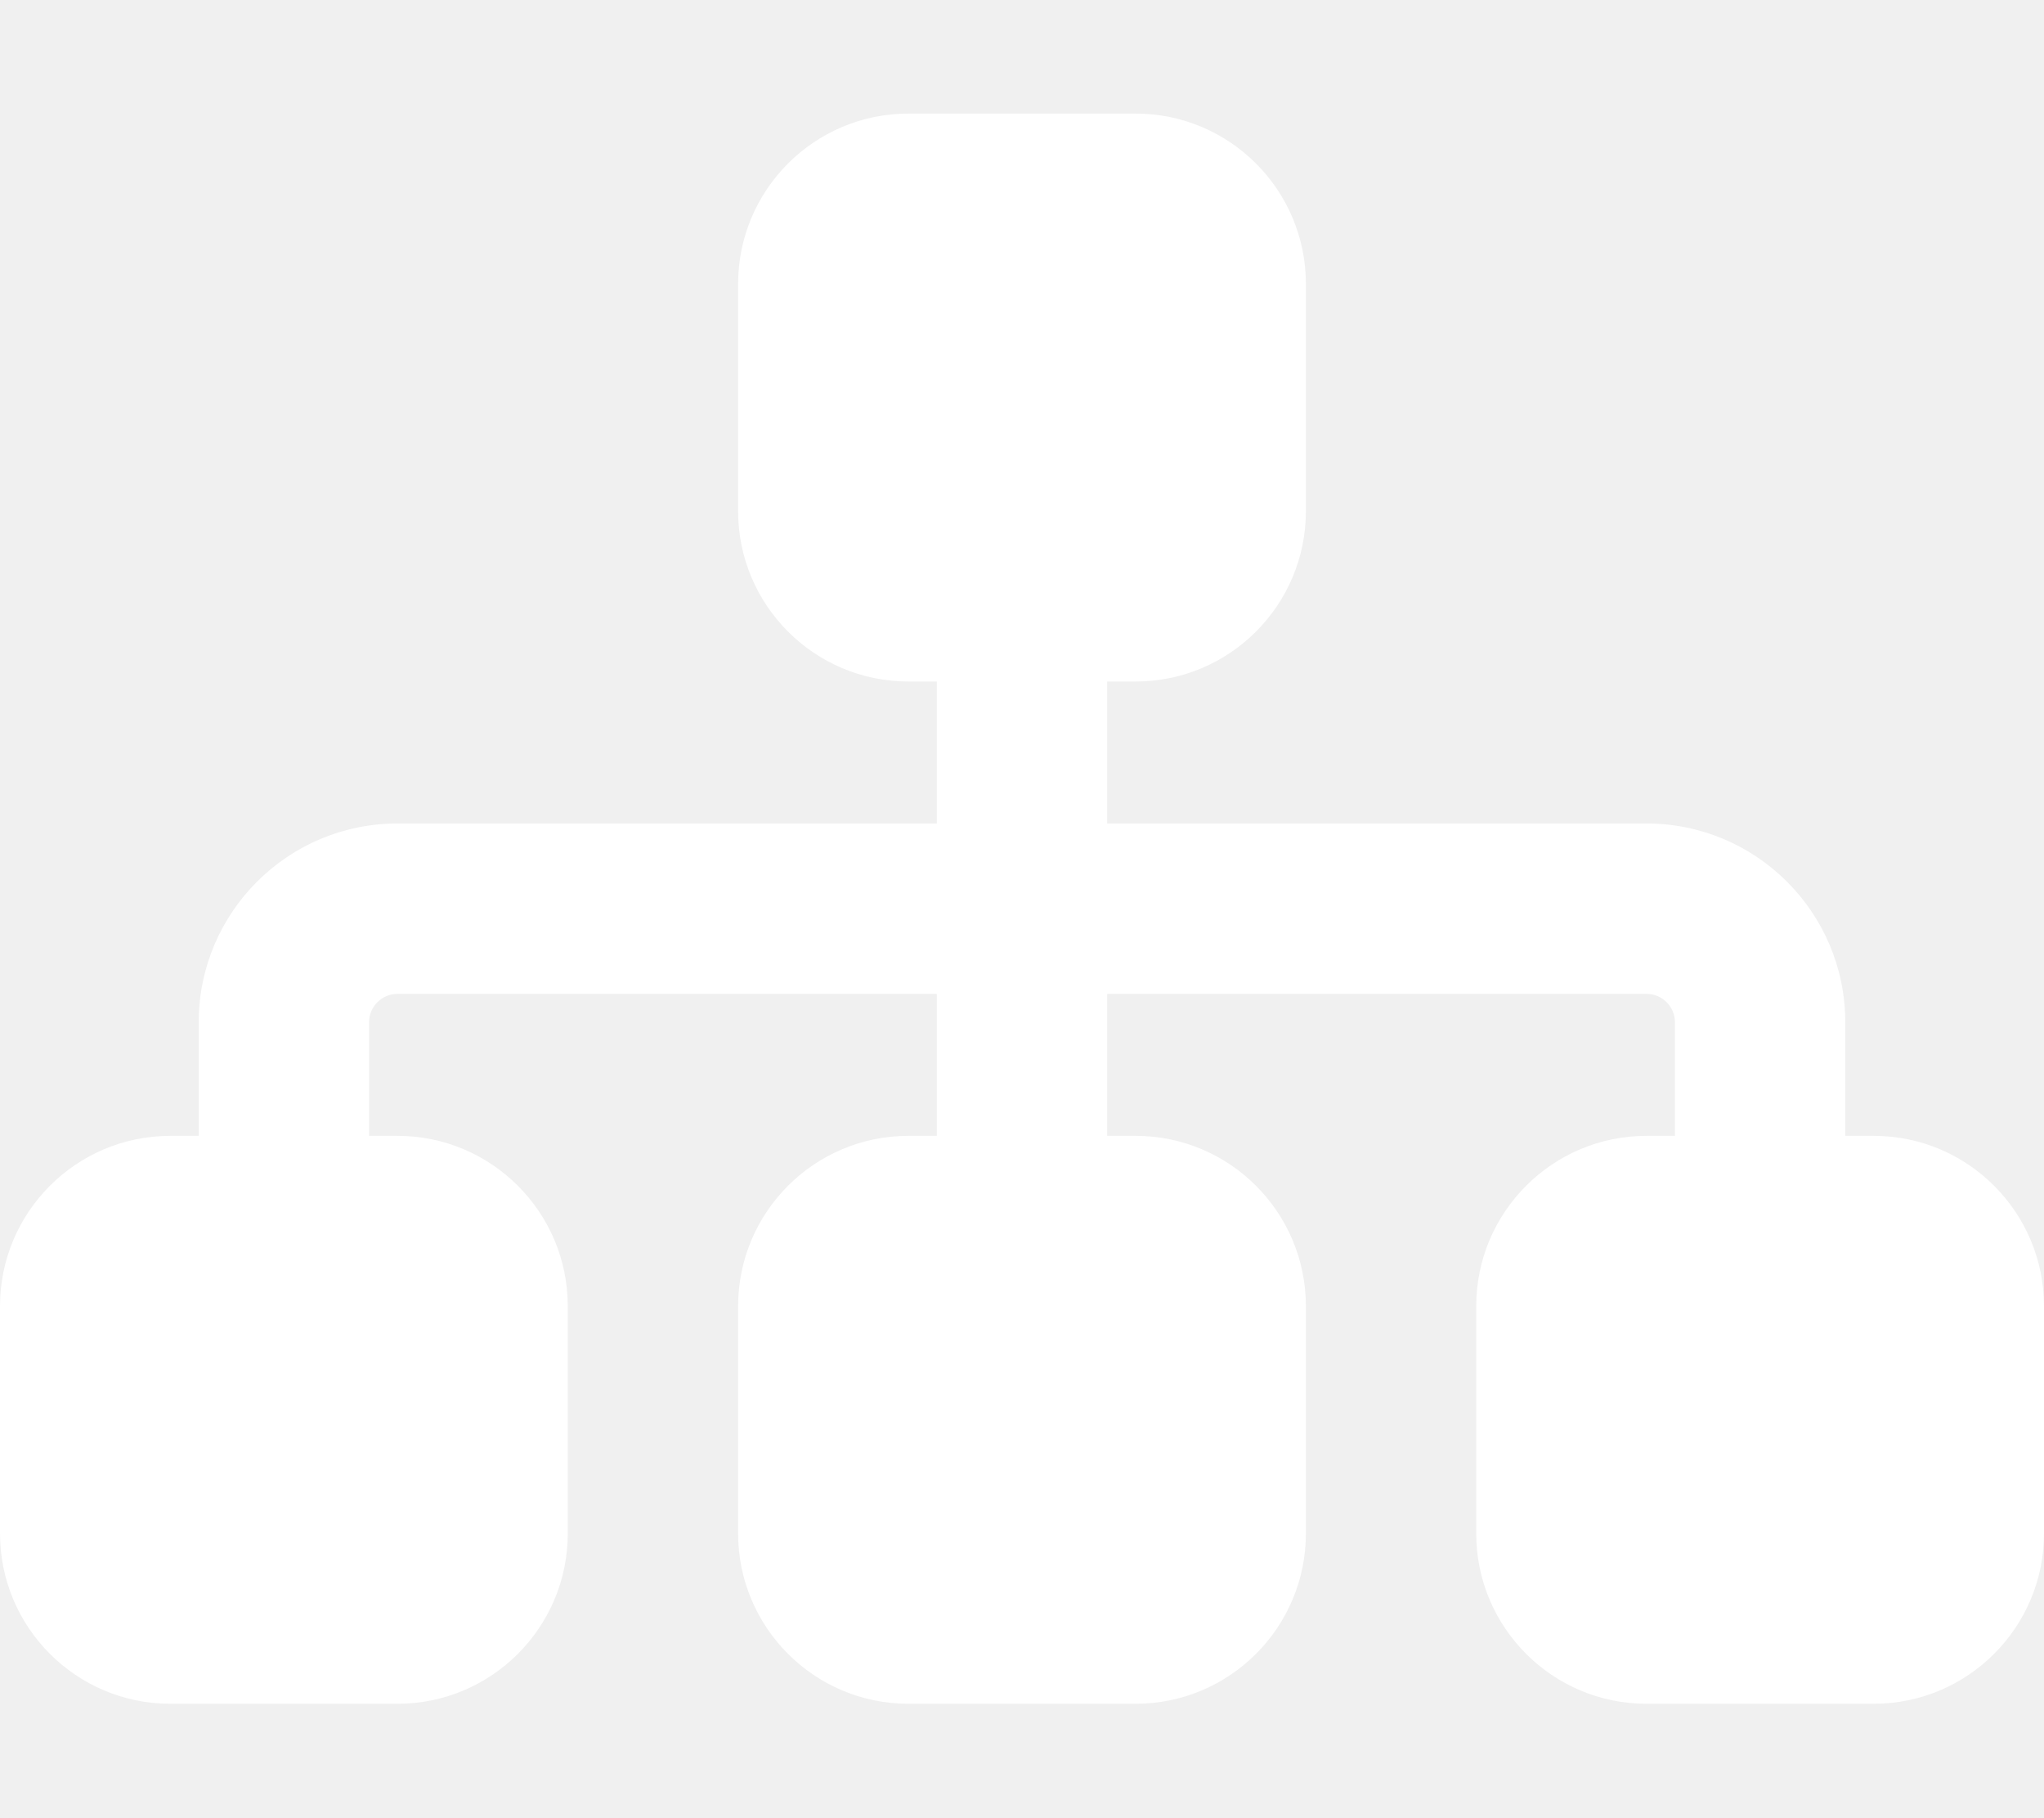
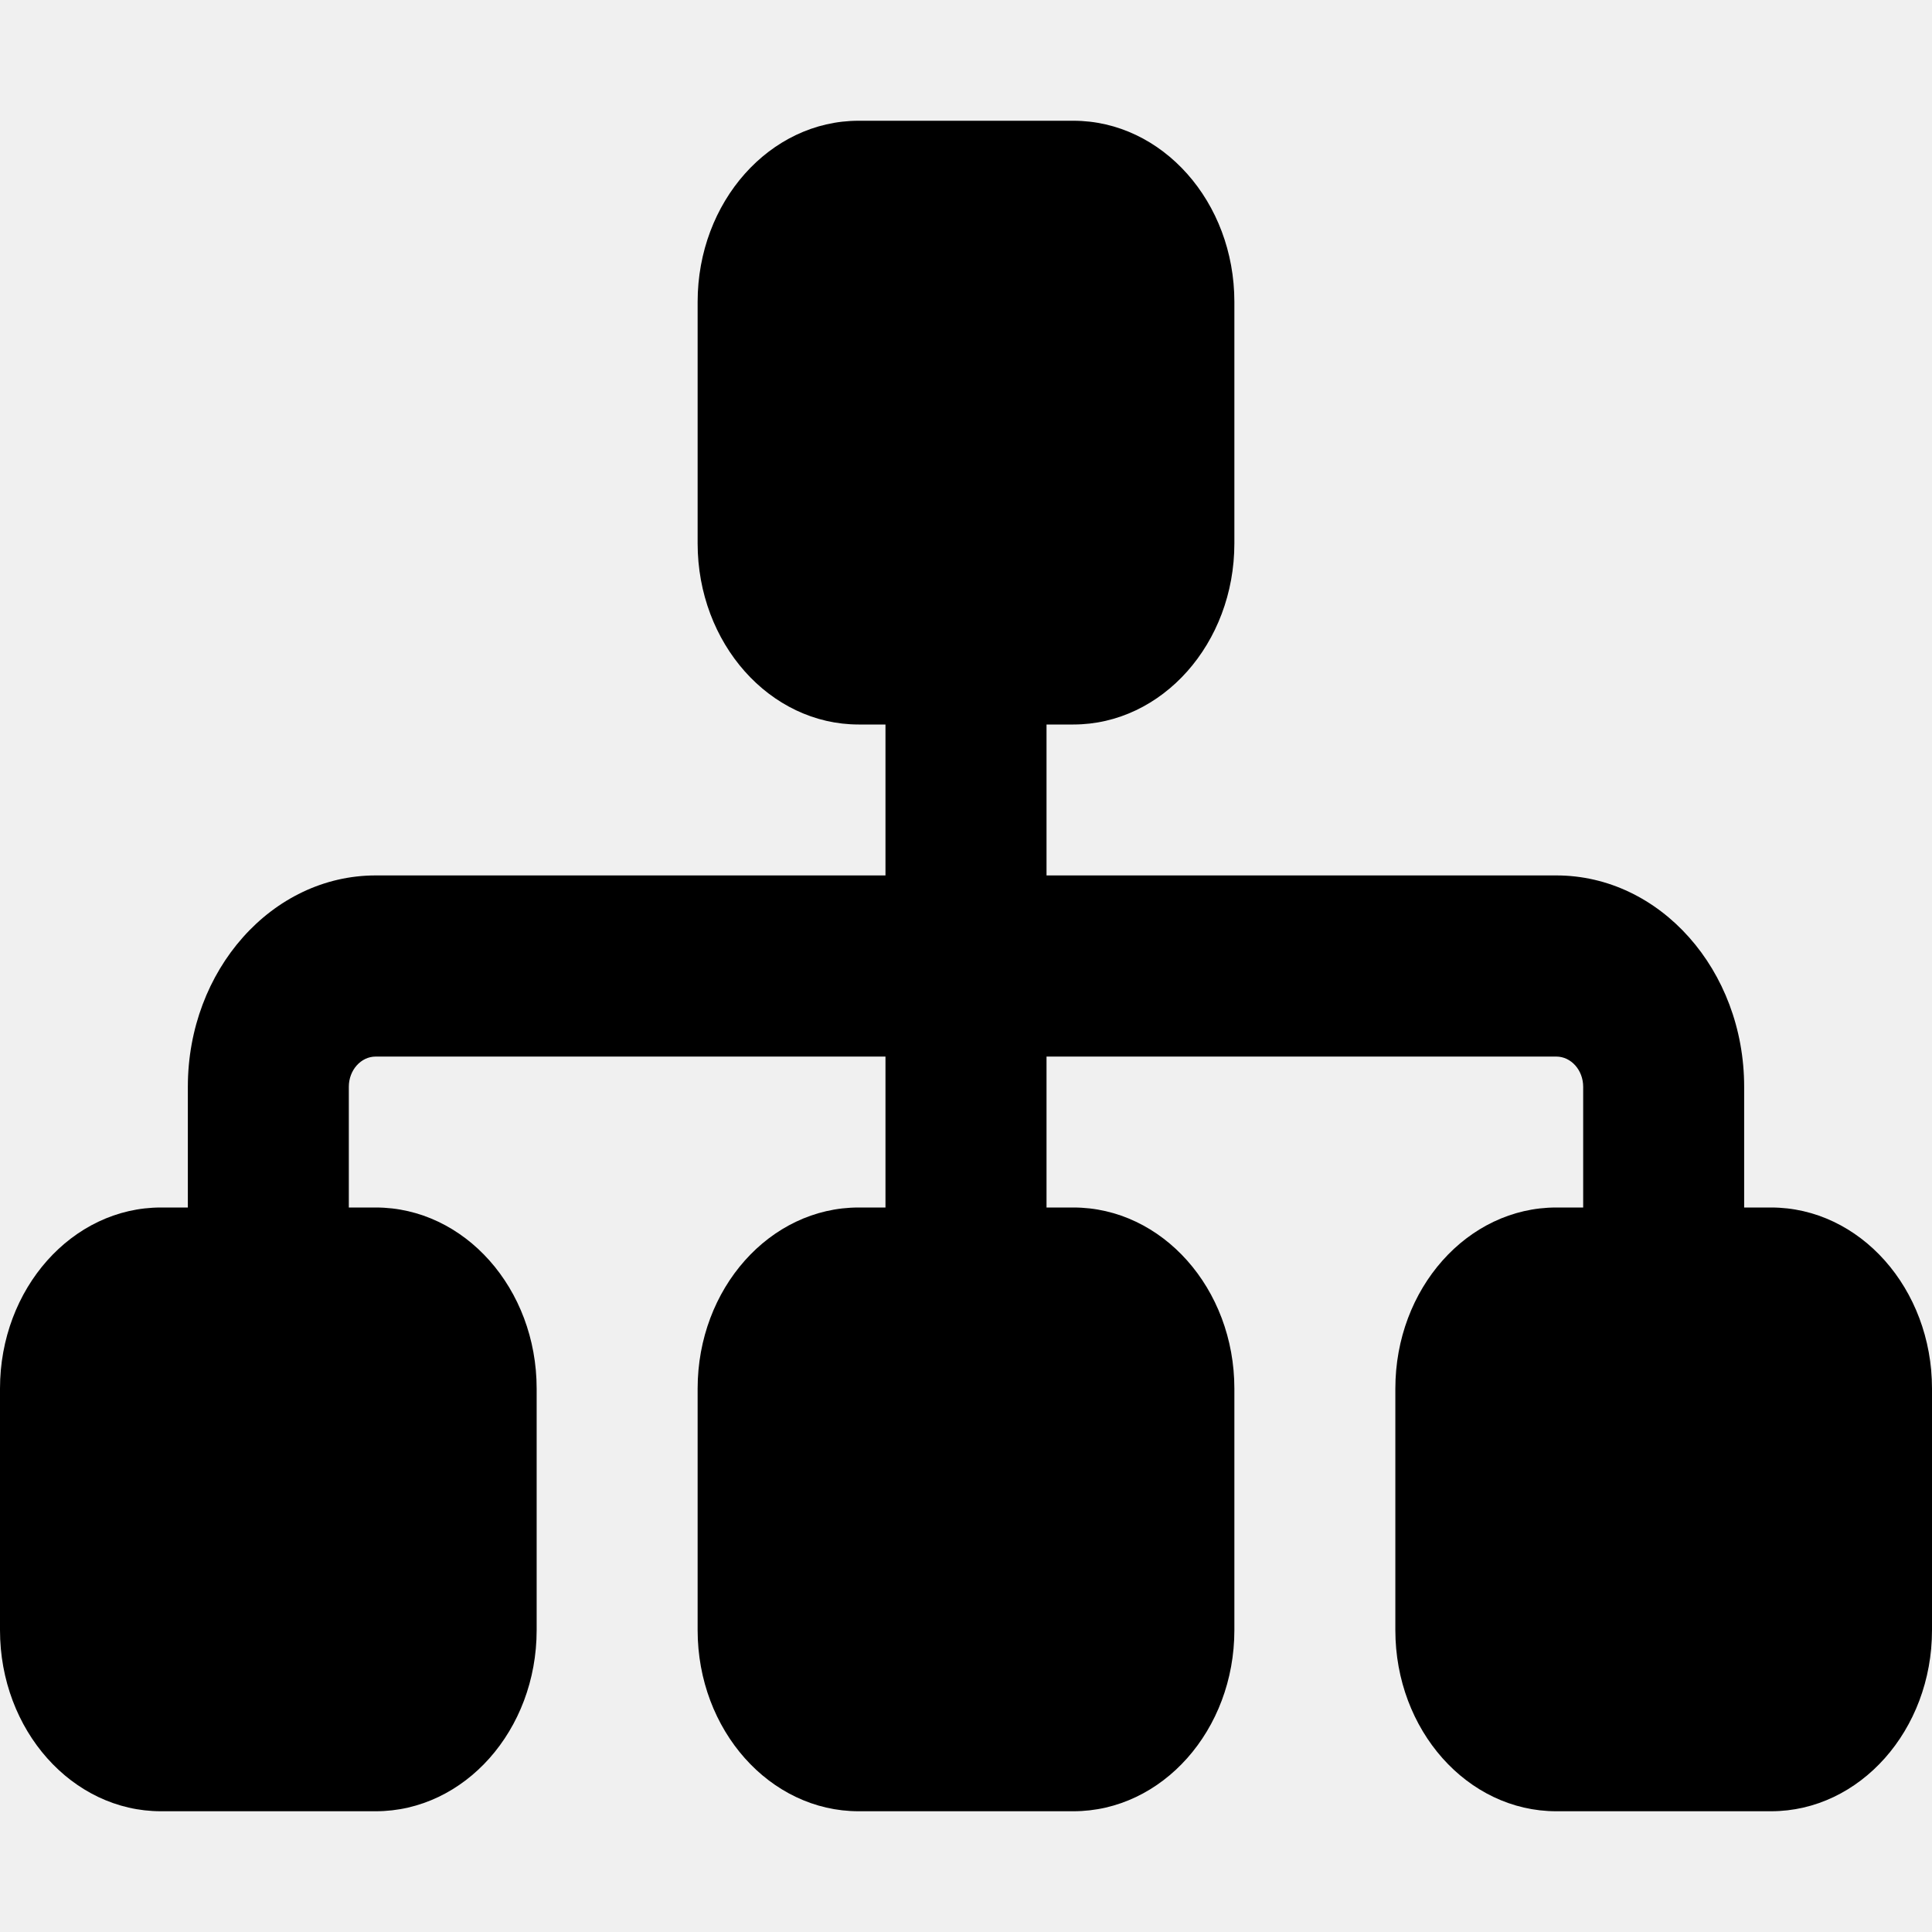
- <svg xmlns="http://www.w3.org/2000/svg" viewBox="0 0 576 512">
-   <path fill="white" d="M208 80c0-26.5 21.5-48 48-48h64c26.5 0 48 21.5 48 48v64c0 26.5-21.5 48-48 48h-8v40H464c30.9 0 56 25.1 56 56v32h8c26.5 0 48 21.5 48 48v64c0 26.5-21.5 48-48 48H464c-26.5 0-48-21.5-48-48V368c0-26.5 21.5-48 48-48h8V288c0-4.4-3.6-8-8-8H312v40h8c26.5 0 48 21.5 48 48v64c0 26.5-21.5 48-48 48H256c-26.5 0-48-21.5-48-48V368c0-26.5 21.5-48 48-48h8V280H112c-4.4 0-8 3.6-8 8v32h8c26.5 0 48 21.5 48 48v64c0 26.5-21.5 48-48 48H48c-26.5 0-48-21.5-48-48V368c0-26.5 21.5-48 48-48h8V288c0-30.9 25.1-56 56-56H264V192h-8c-26.5 0-48-21.5-48-48V80z" />
+ <svg xmlns="http://www.w3.org/2000/svg" width="100" height="100" viewBox="0 0 100 100" version="1.1">
+   <path d="M 36.109 15.625 C 36.109 10.449 39.844 6.25 44.445 6.25 L 55.555 6.25 C 60.156 6.25 63.891 10.449 63.891 15.625 L 63.891 28.125 C 63.891 33.301 60.156 37.5 55.555 37.5 L 54.168 37.5 L 54.168 45.312 L 80.555 45.312 C 85.922 45.312 90.277 50.215 90.277 56.25 L 90.277 62.5 L 91.668 62.5 C 96.266 62.5 100 66.699 100 71.875 L 100 84.375 C 100 89.551 96.266 93.75 91.668 93.75 L 80.555 93.75 C 75.953 93.75 72.223 89.551 72.223 84.375 L 72.223 71.875 C 72.223 66.699 75.953 62.5 80.555 62.5 L 81.945 62.5 L 81.945 56.25 C 81.945 55.391 81.32 54.688 80.555 54.688 L 54.168 54.688 L 54.168 62.5 L 55.555 62.5 C 60.156 62.5 63.891 66.699 63.891 71.875 L 63.891 84.375 C 63.891 89.551 60.156 93.75 55.555 93.75 L 44.445 93.75 C 39.844 93.75 36.109 89.551 36.109 84.375 L 36.109 71.875 C 36.109 66.699 39.844 62.5 44.445 62.5 L 45.832 62.5 L 45.832 54.688 L 19.445 54.688 C 18.68 54.688 18.055 55.391 18.055 56.25 L 18.055 62.5 L 19.445 62.5 C 24.047 62.5 27.777 66.699 27.777 71.875 L 27.777 84.375 C 27.777 89.551 24.047 93.75 19.445 93.75 L 8.332 93.75 C 3.734 93.75 0 89.551 0 84.375 L 0 71.875 C 0 66.699 3.734 62.5 8.332 62.5 L 9.723 62.5 L 9.723 56.25 C 9.723 50.215 14.078 45.312 19.445 45.312 L 45.832 45.312 L 45.832 37.5 L 44.445 37.5 C 39.844 37.5 36.109 33.301 36.109 28.125 Z M 36.109 15.625 " />
</svg>
